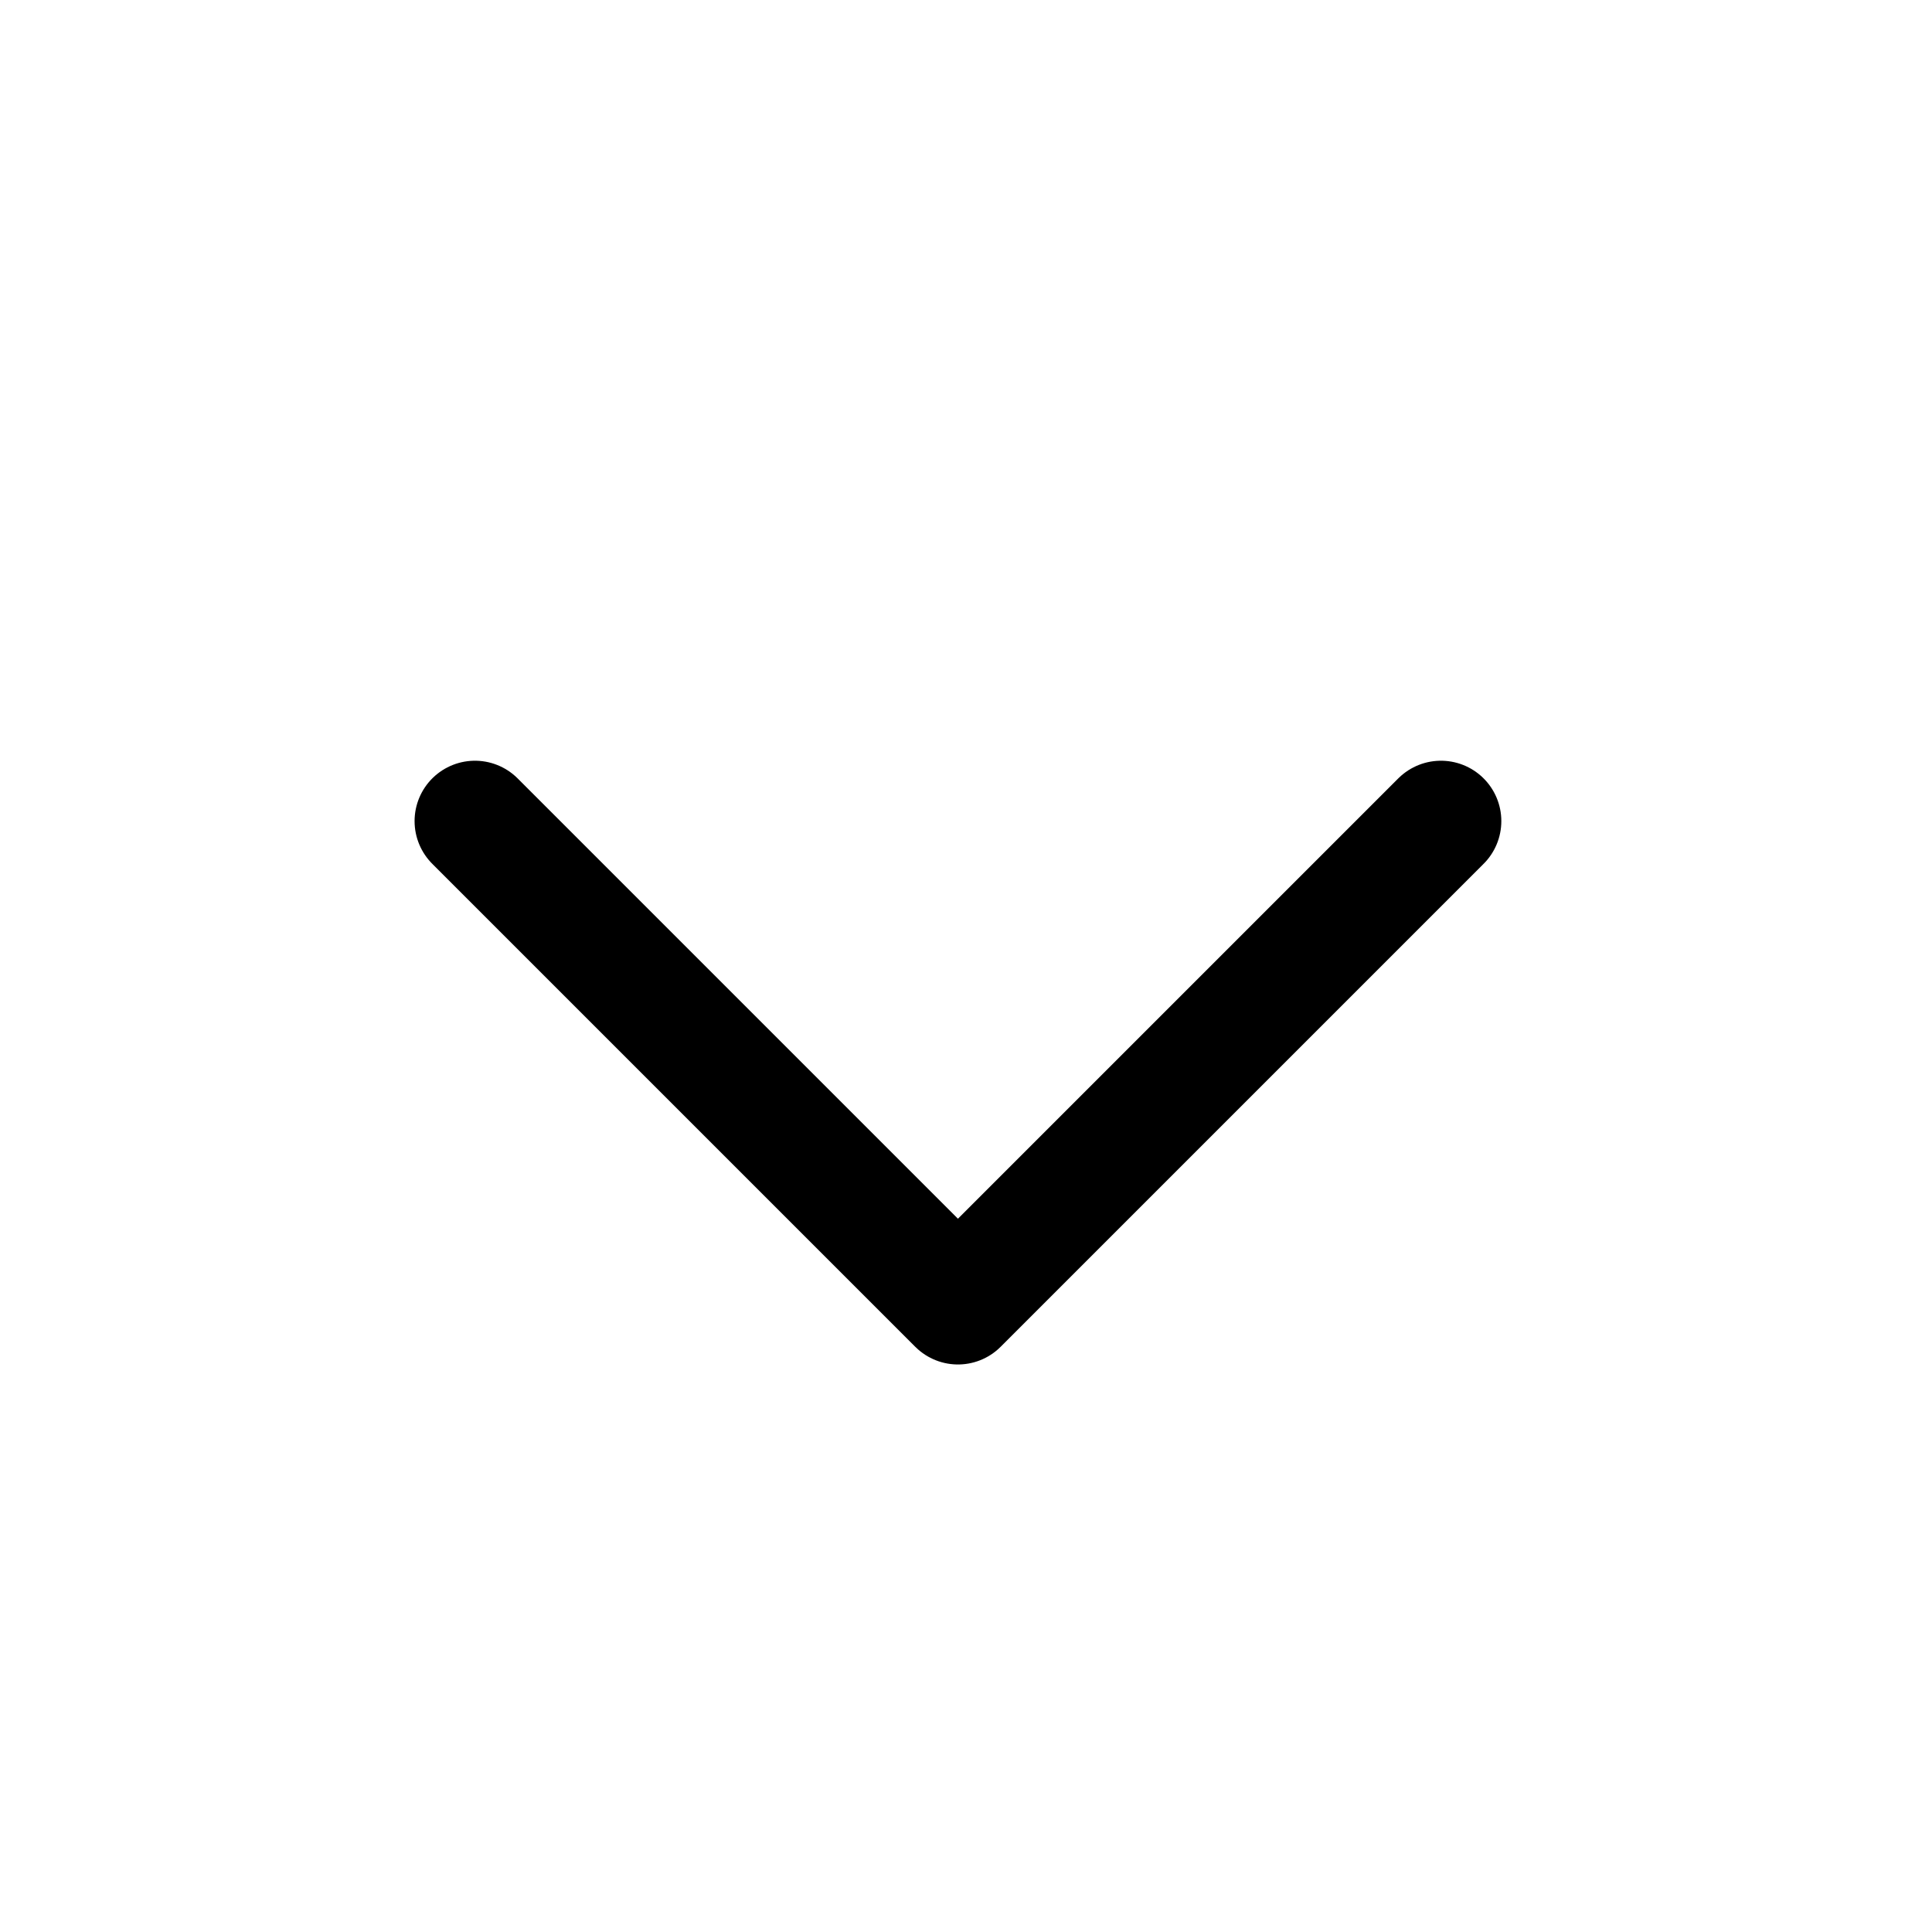
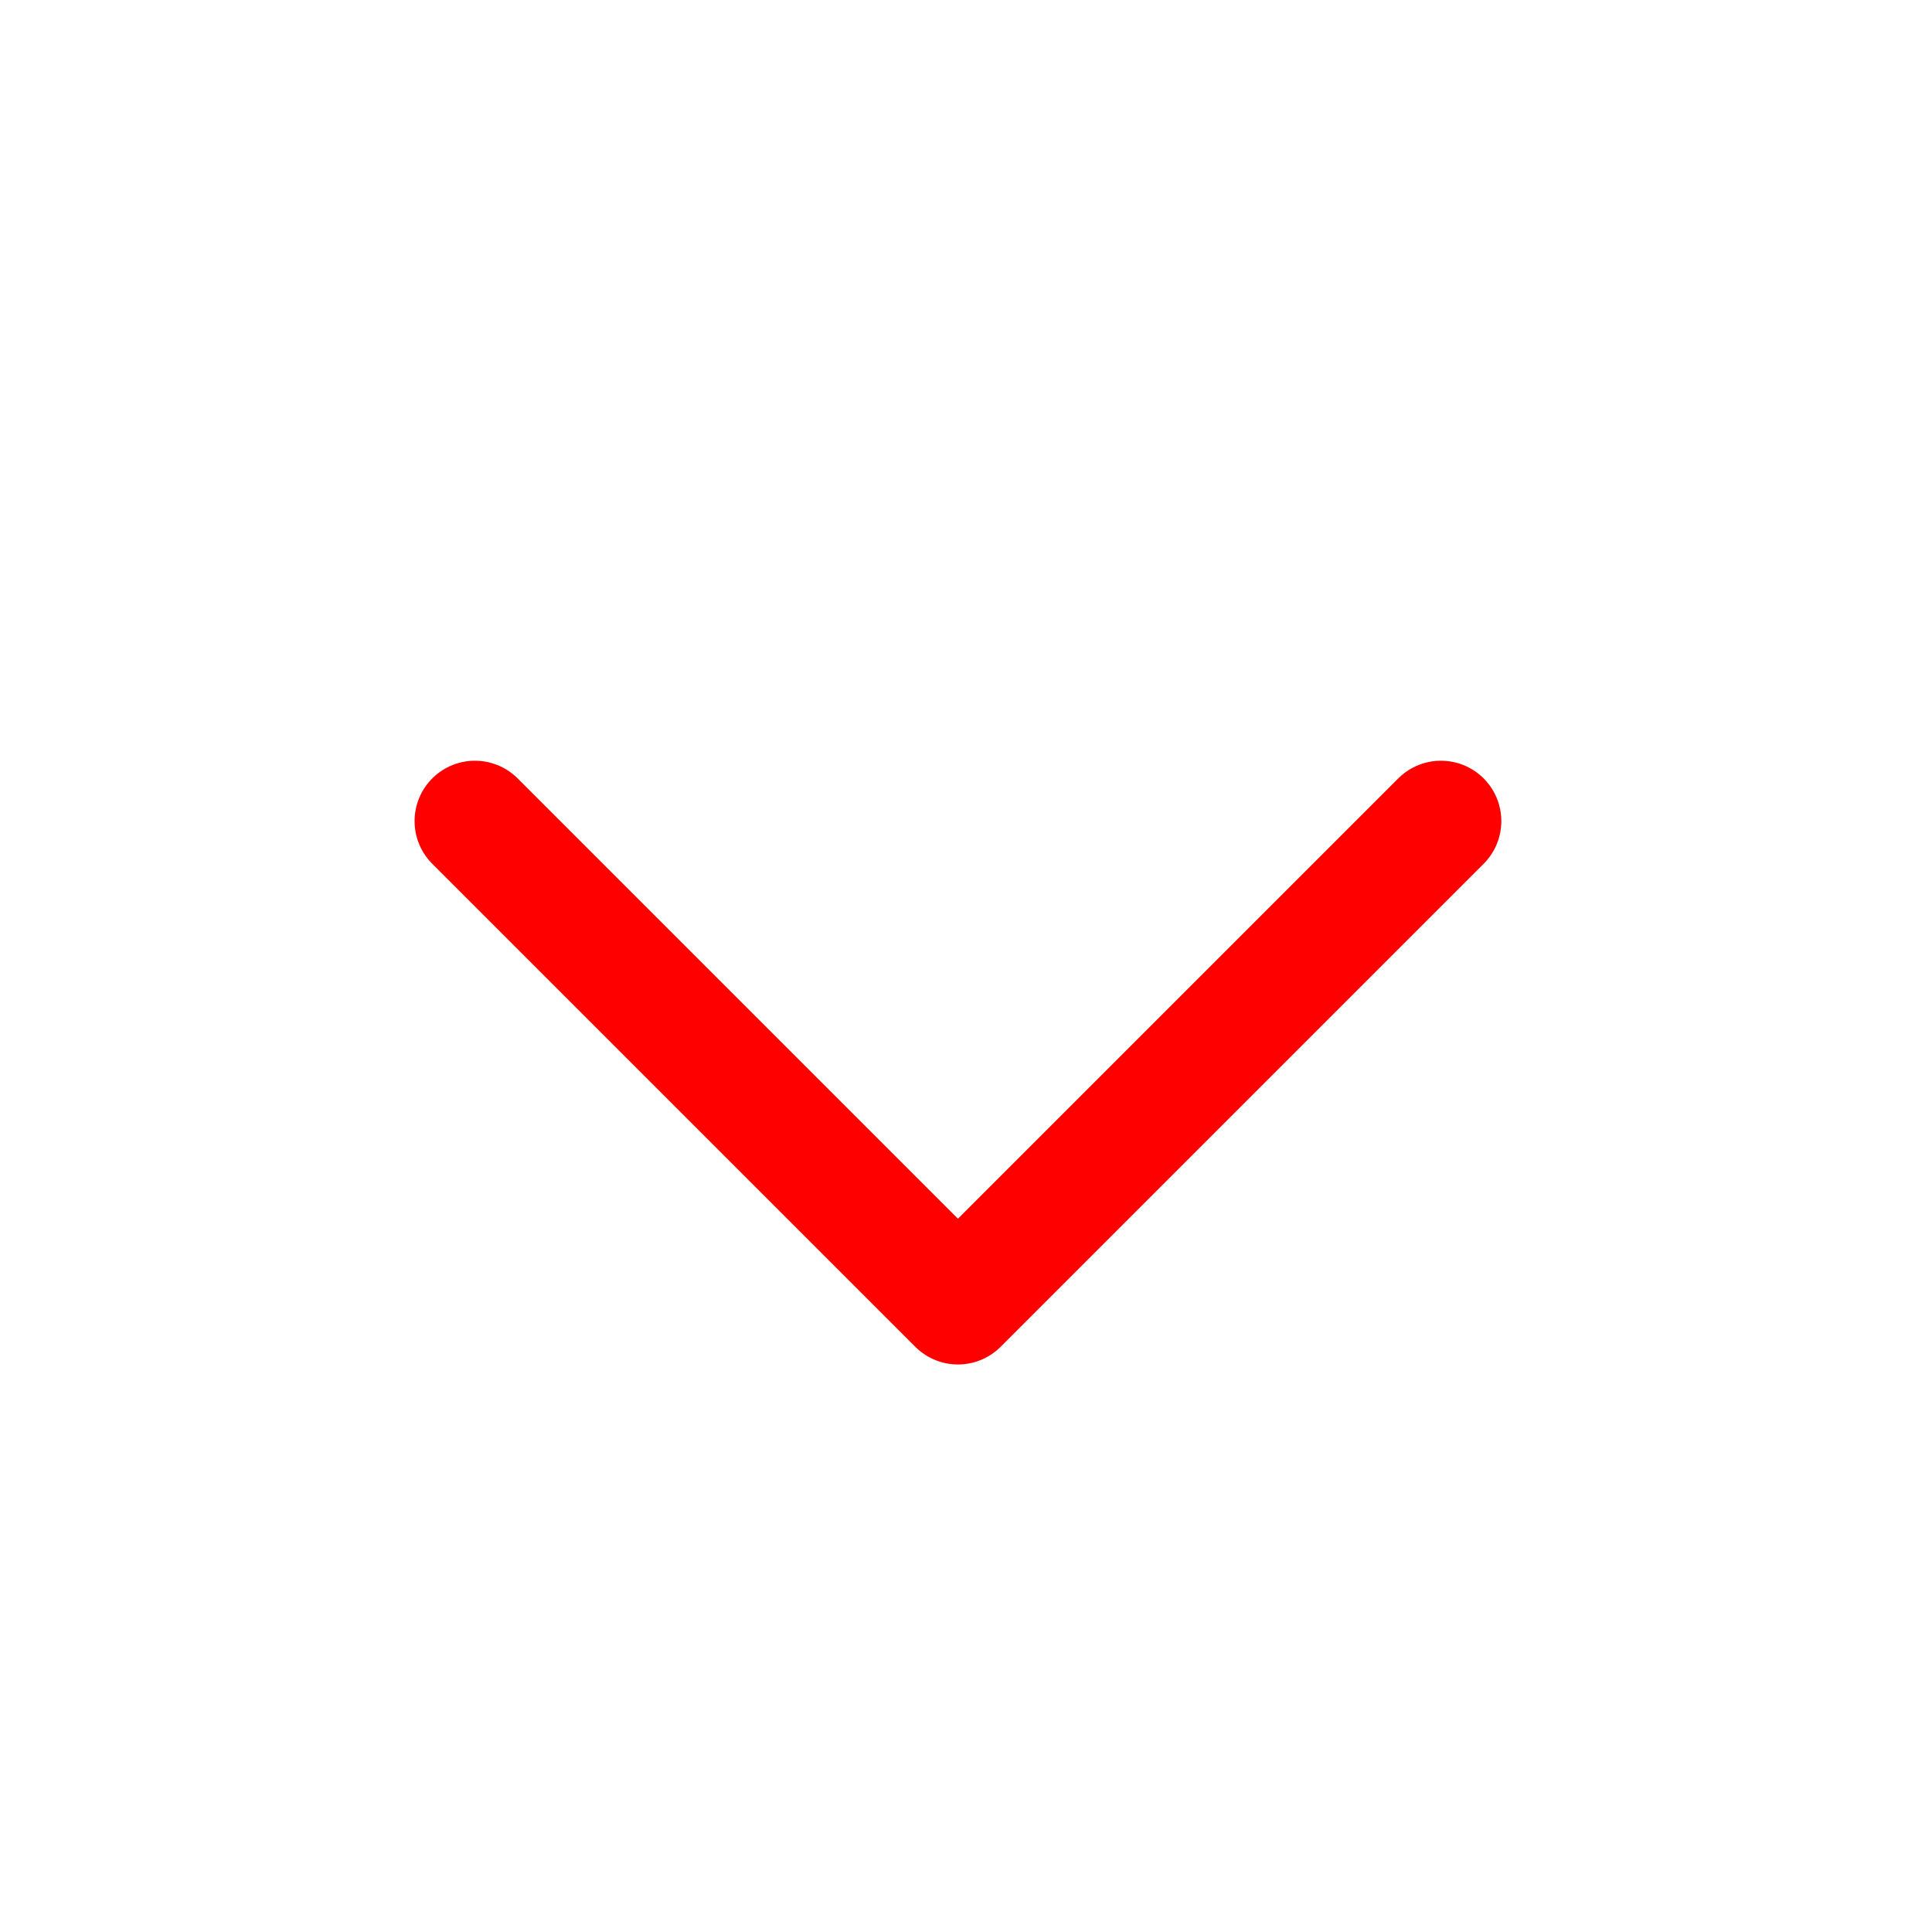
- <svg xmlns="http://www.w3.org/2000/svg" height="24" viewBox="0 0 24 24" width="24">
-   <path d="m17.9 10.2-6 6-6-6" fill="none" stroke="#000" stroke-linecap="round" stroke-linejoin="round" stroke-width="1.5" />
+ <svg xmlns="http://www.w3.org/2000/svg" id="Ebene_1" width="24" height="24" version="1.1" viewBox="0 0 24 24">
+   <polyline points="17.9 10.2 11.9 16.2 5.9 10.2" fill="none" stroke="red" stroke-linecap="round" stroke-linejoin="round" stroke-width="1.5" />
</svg>
